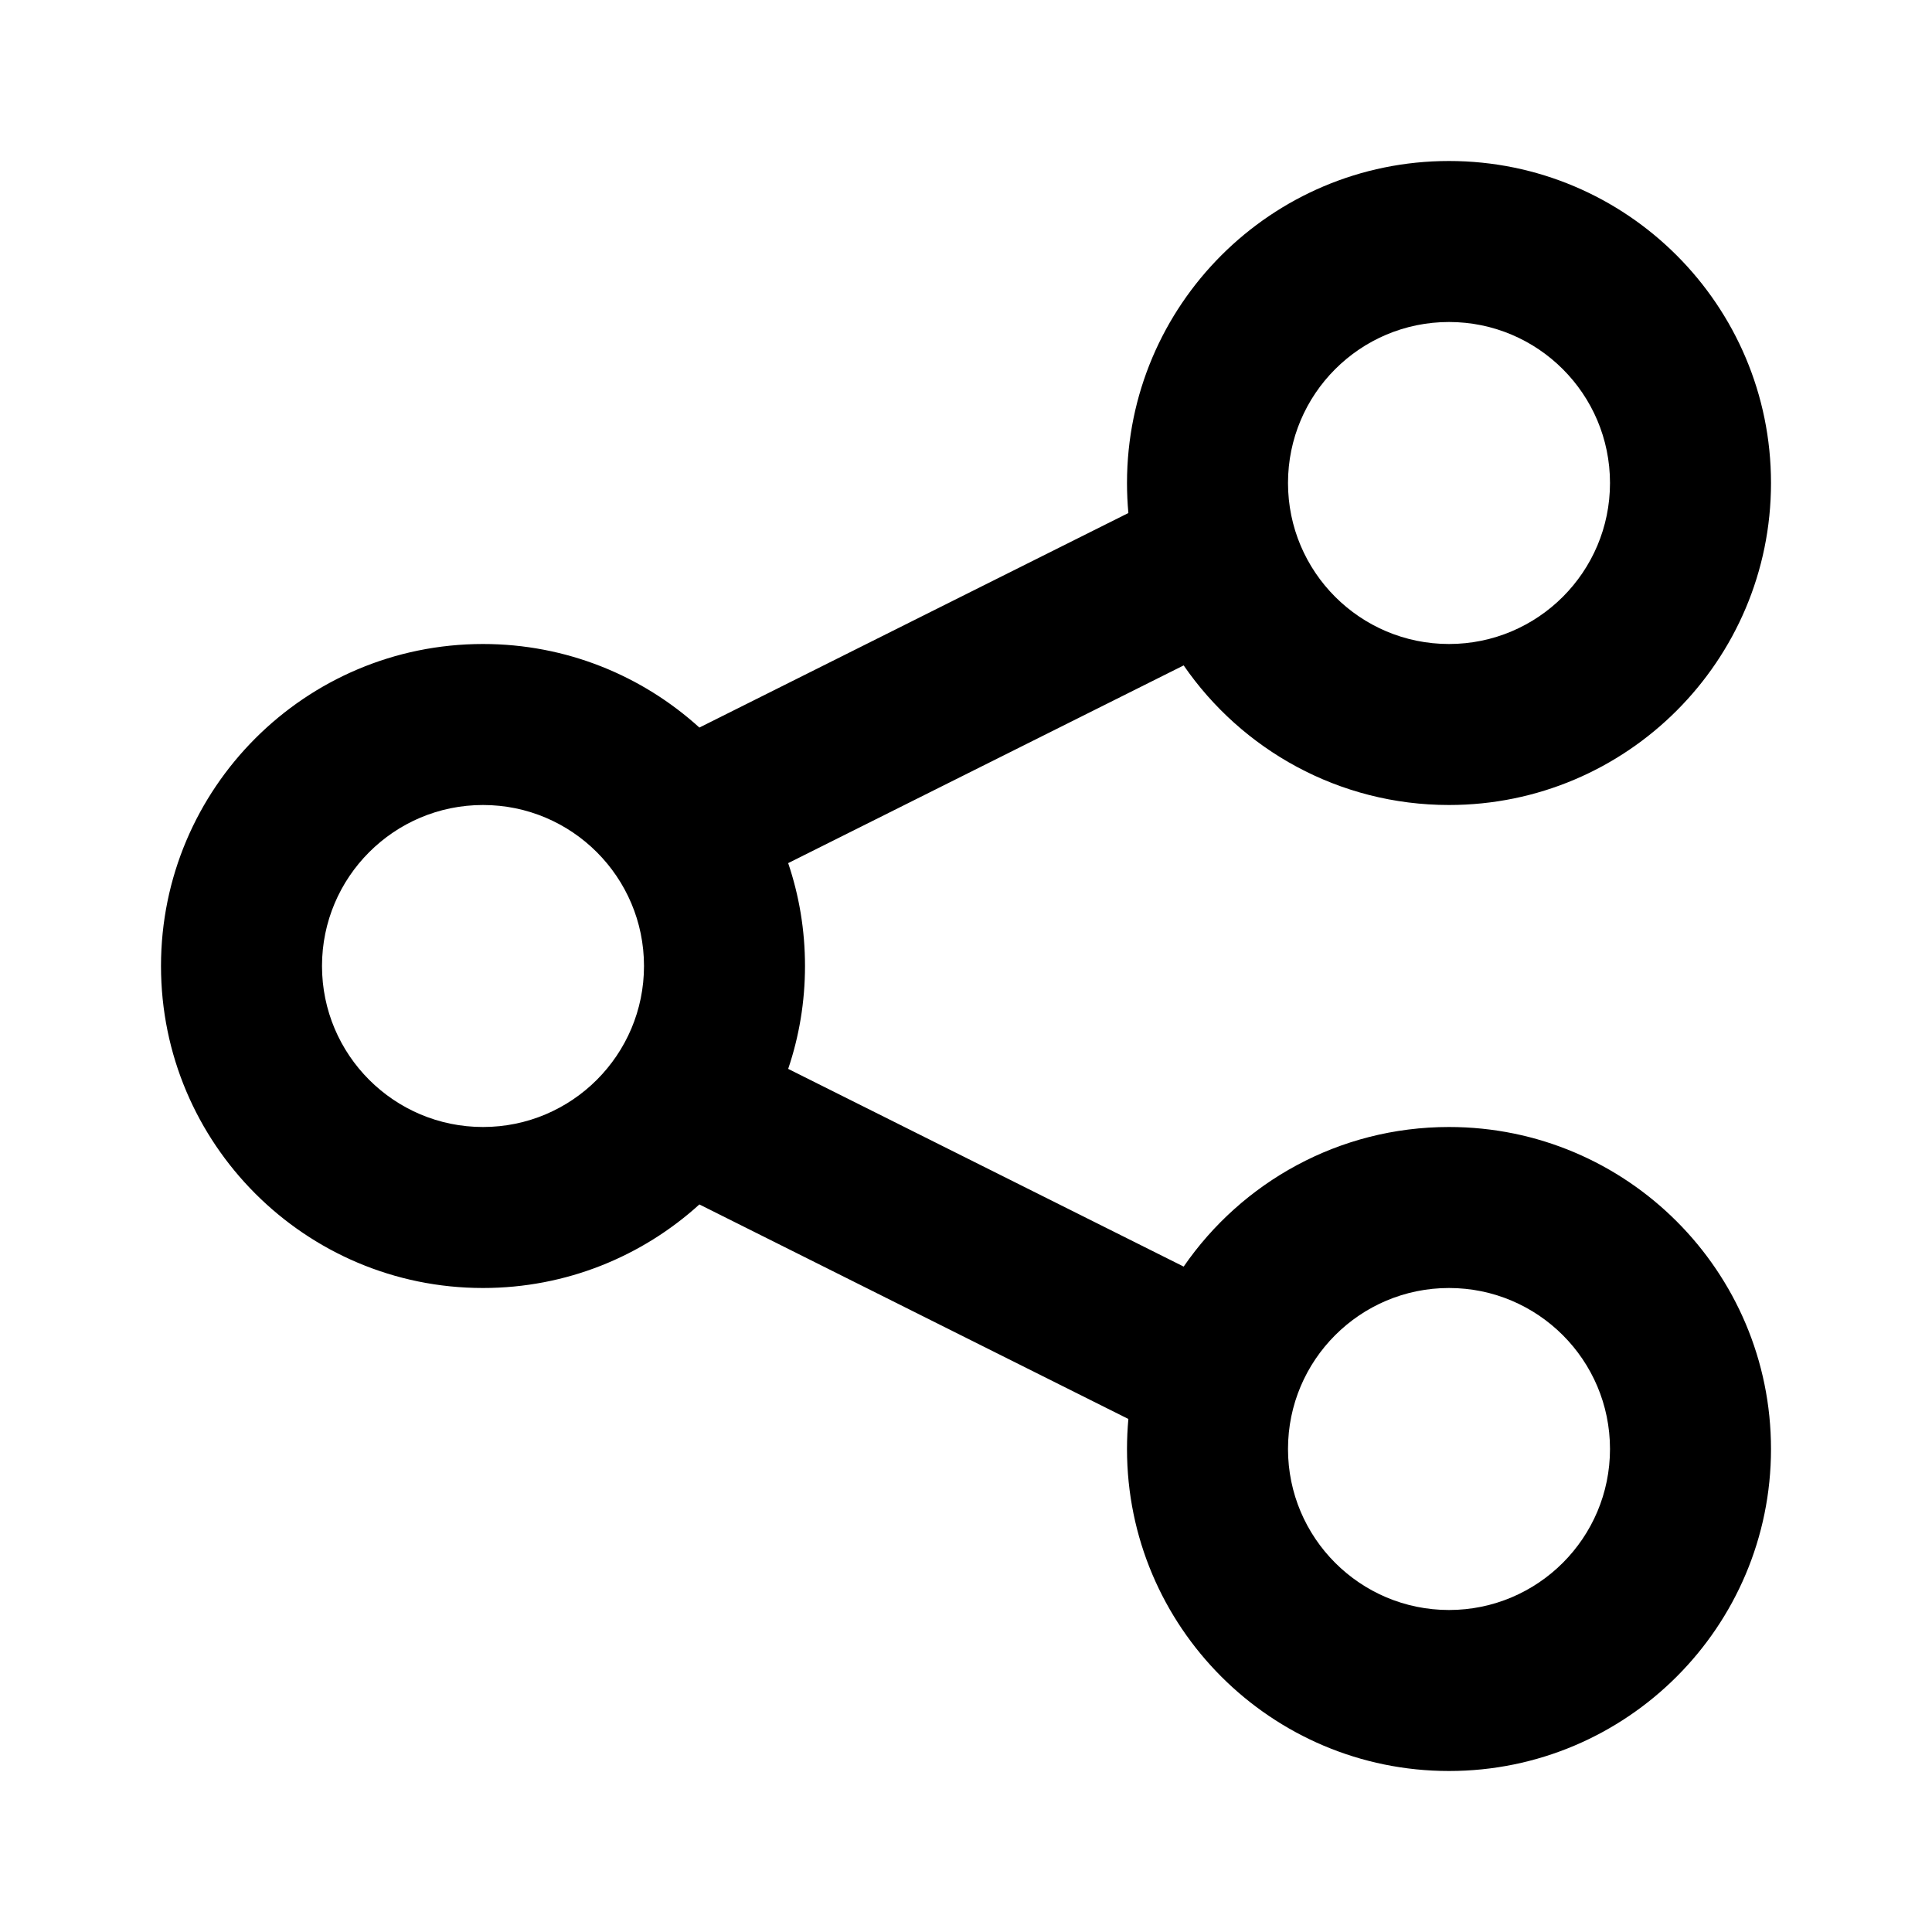
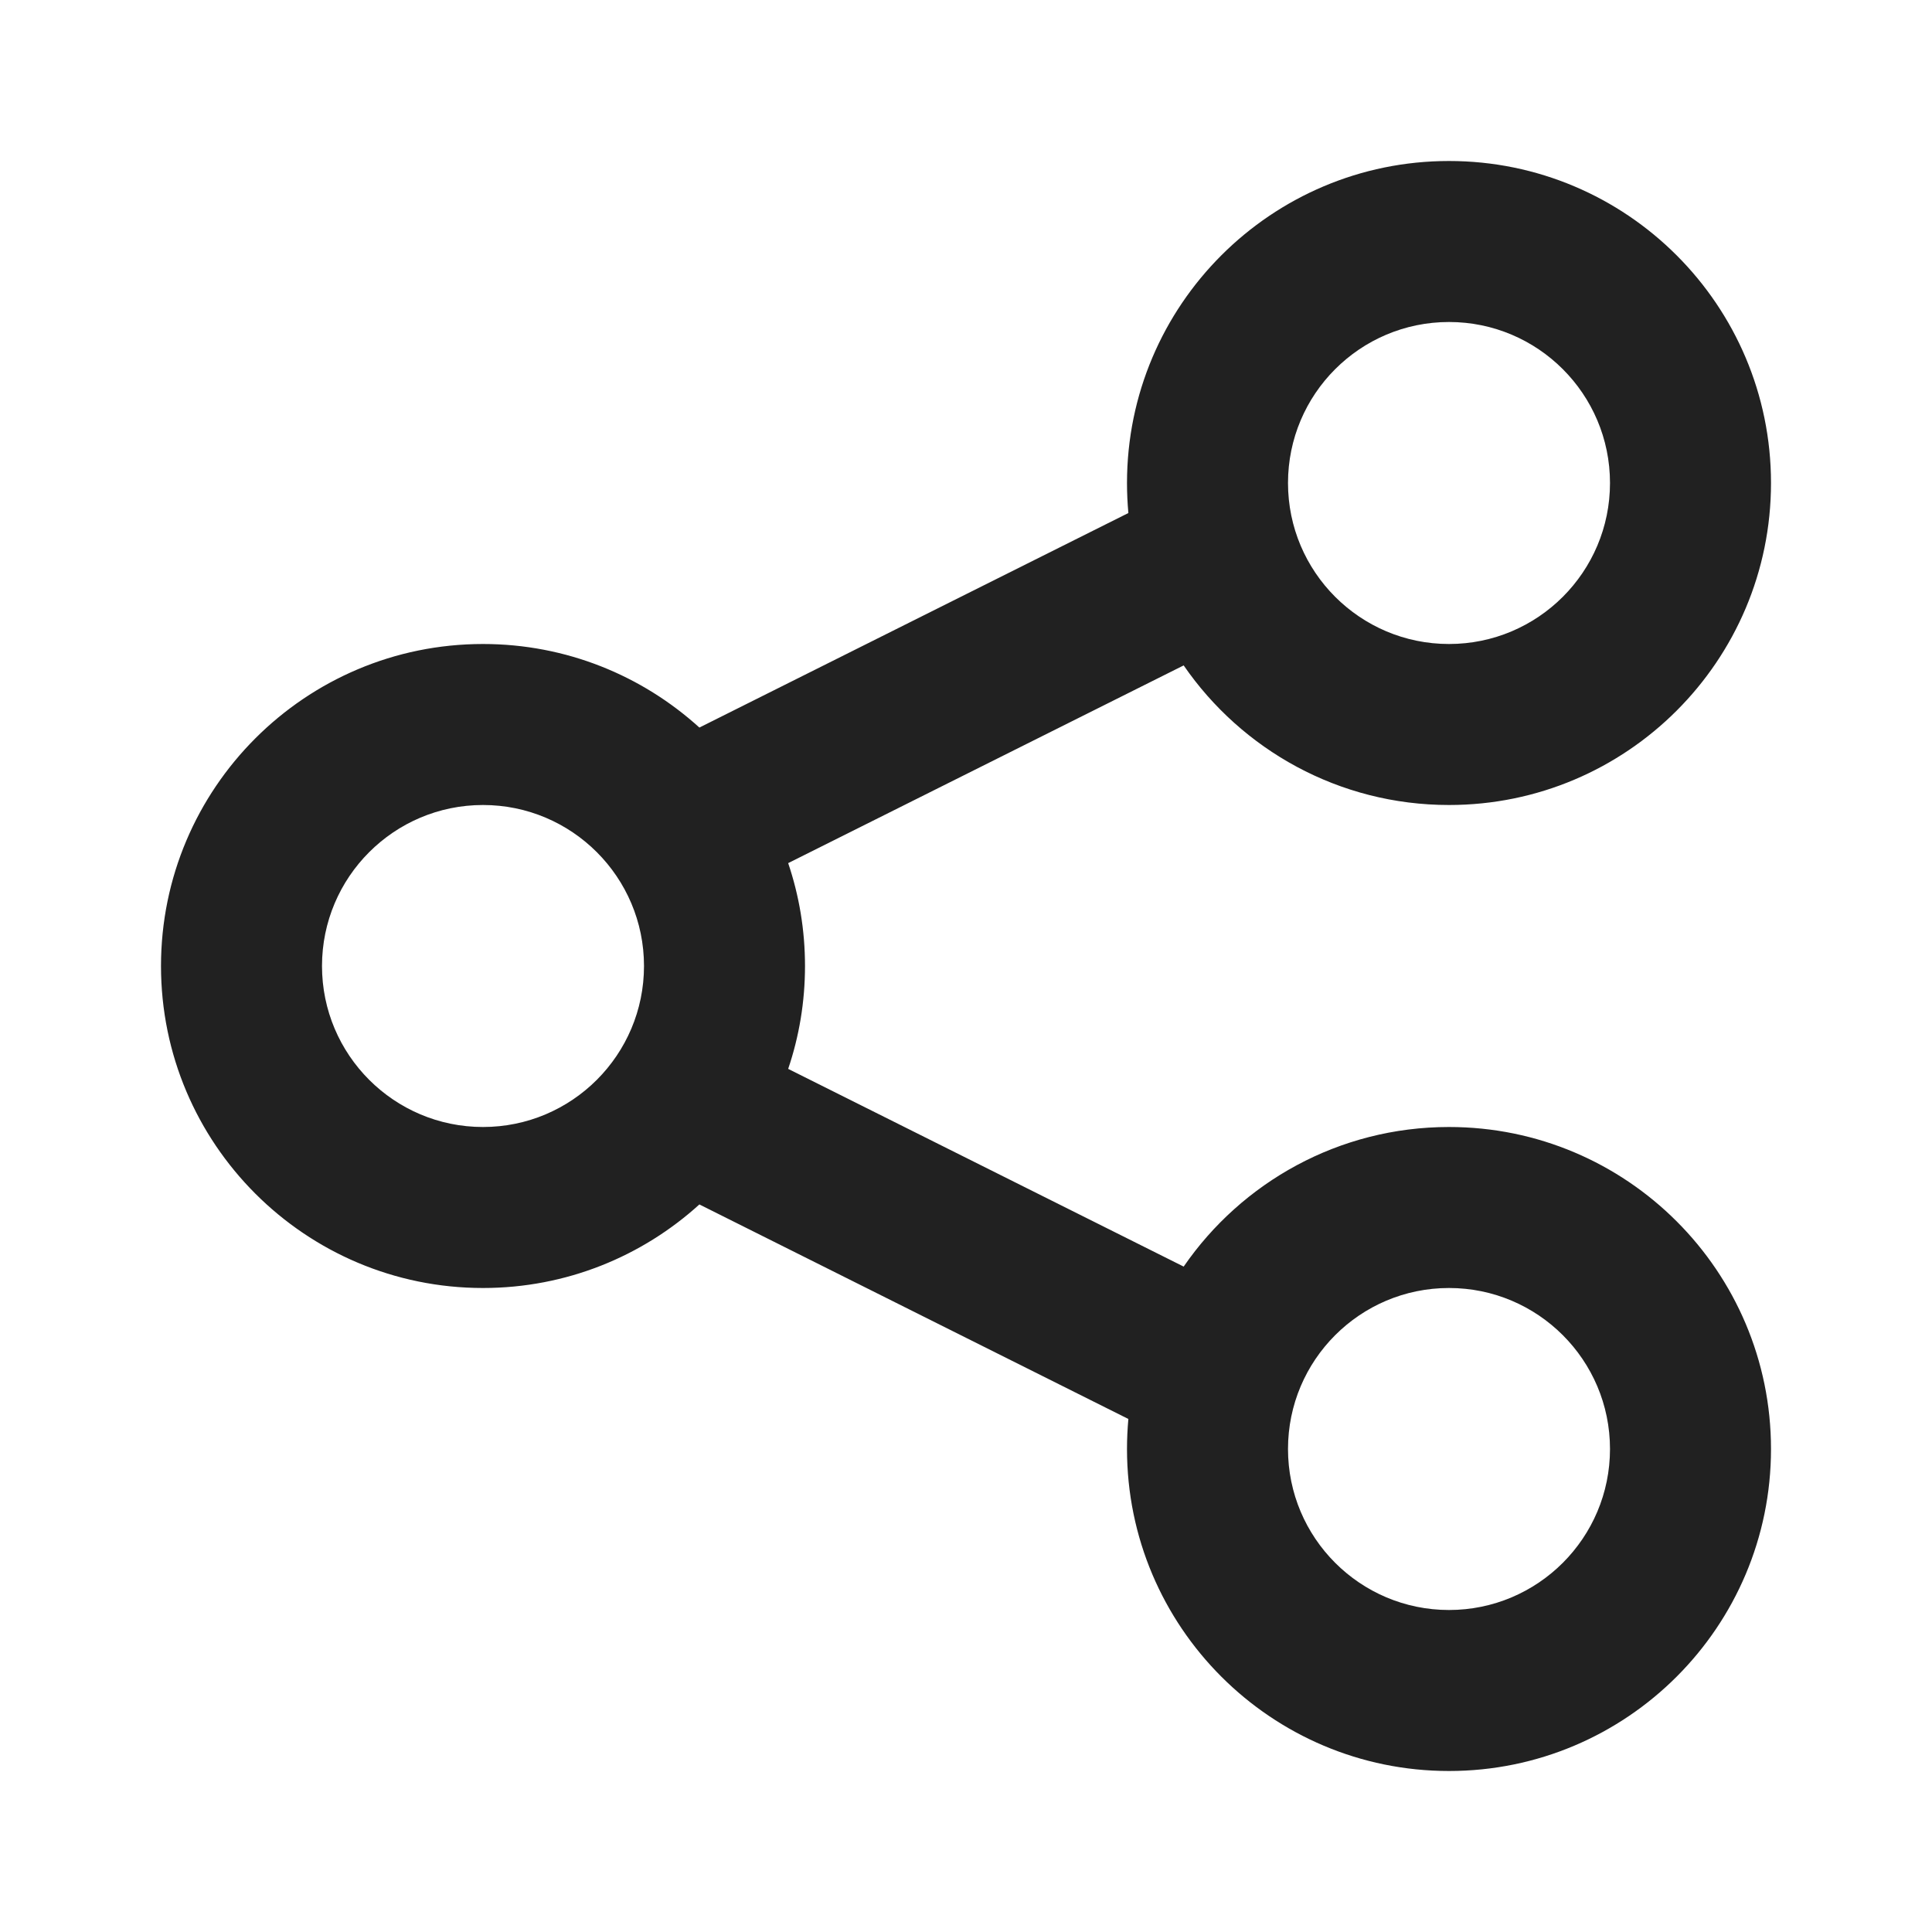
<svg xmlns="http://www.w3.org/2000/svg" width="24" height="24" viewBox="0 0 24 24" fill="none">
-   <path fill-rule="evenodd" clip-rule="evenodd" d="M14 6C14 6.126 14.006 6.25 14.017 6.373L8.688 9.038C7.977 8.393 7.034 8 6 8C3.792 8 2 9.792 2 12C2 14.208 3.792 16 6 16C7.034 16 7.977 15.607 8.688 14.962L14.017 17.627C14.006 17.75 14 17.874 14 18C14 20.208 15.792 22 18 22C20.208 22 22 20.208 22 18C22 15.792 20.208 14 18 14C16.633 14 15.425 14.687 14.704 15.734L9.791 13.278C9.927 12.876 10 12.447 10 12C10 11.553 9.927 11.124 9.791 10.722L14.704 8.266C15.425 9.313 16.633 10 18 10C20.208 10 22 8.208 22 6C22 3.792 20.208 2 18 2C15.792 2 14 3.792 14 6ZM20 6C20 7.104 19.104 8 18 8C16.896 8 16 7.104 16 6C16 4.896 16.896 4 18 4C19.104 4 20 4.896 20 6ZM8 12C8 13.104 7.104 14 6 14C4.896 14 4 13.104 4 12C4 10.896 4.896 10 6 10C7.104 10 8 10.896 8 12ZM20 18C20 19.104 19.104 20 18 20C16.896 20 16 19.104 16 18C16 16.896 16.896 16 18 16C19.104 16 20 16.896 20 18Z" fill="black" />
+   <path fill-rule="evenodd" clip-rule="evenodd" d="M14 6C14 6.126 14.006 6.25 14.017 6.373L8.688 9.038C7.977 8.393 7.034 8 6 8C3.792 8 2 9.792 2 12C2 14.208 3.792 16 6 16C7.034 16 7.977 15.607 8.688 14.962L14.017 17.627C14.006 17.75 14 17.874 14 18C14 20.208 15.792 22 18 22C20.208 22 22 20.208 22 18C22 15.792 20.208 14 18 14C16.633 14 15.425 14.687 14.704 15.734L9.791 13.278C9.927 12.876 10 12.447 10 12C10 11.553 9.927 11.124 9.791 10.722L14.704 8.266C15.425 9.313 16.633 10 18 10C20.208 10 22 8.208 22 6C22 3.792 20.208 2 18 2C15.792 2 14 3.792 14 6ZM20 6C20 7.104 19.104 8 18 8C16.896 8 16 7.104 16 6C16 4.896 16.896 4 18 4C19.104 4 20 4.896 20 6ZM8 12C8 13.104 7.104 14 6 14C4.896 14 4 13.104 4 12C4 10.896 4.896 10 6 10C7.104 10 8 10.896 8 12ZM20 18C20 19.104 19.104 20 18 20C16.896 20 16 19.104 16 18C16 16.896 16.896 16 18 16C19.104 16 20 16.896 20 18Z" fill="#212121" />
</svg>
